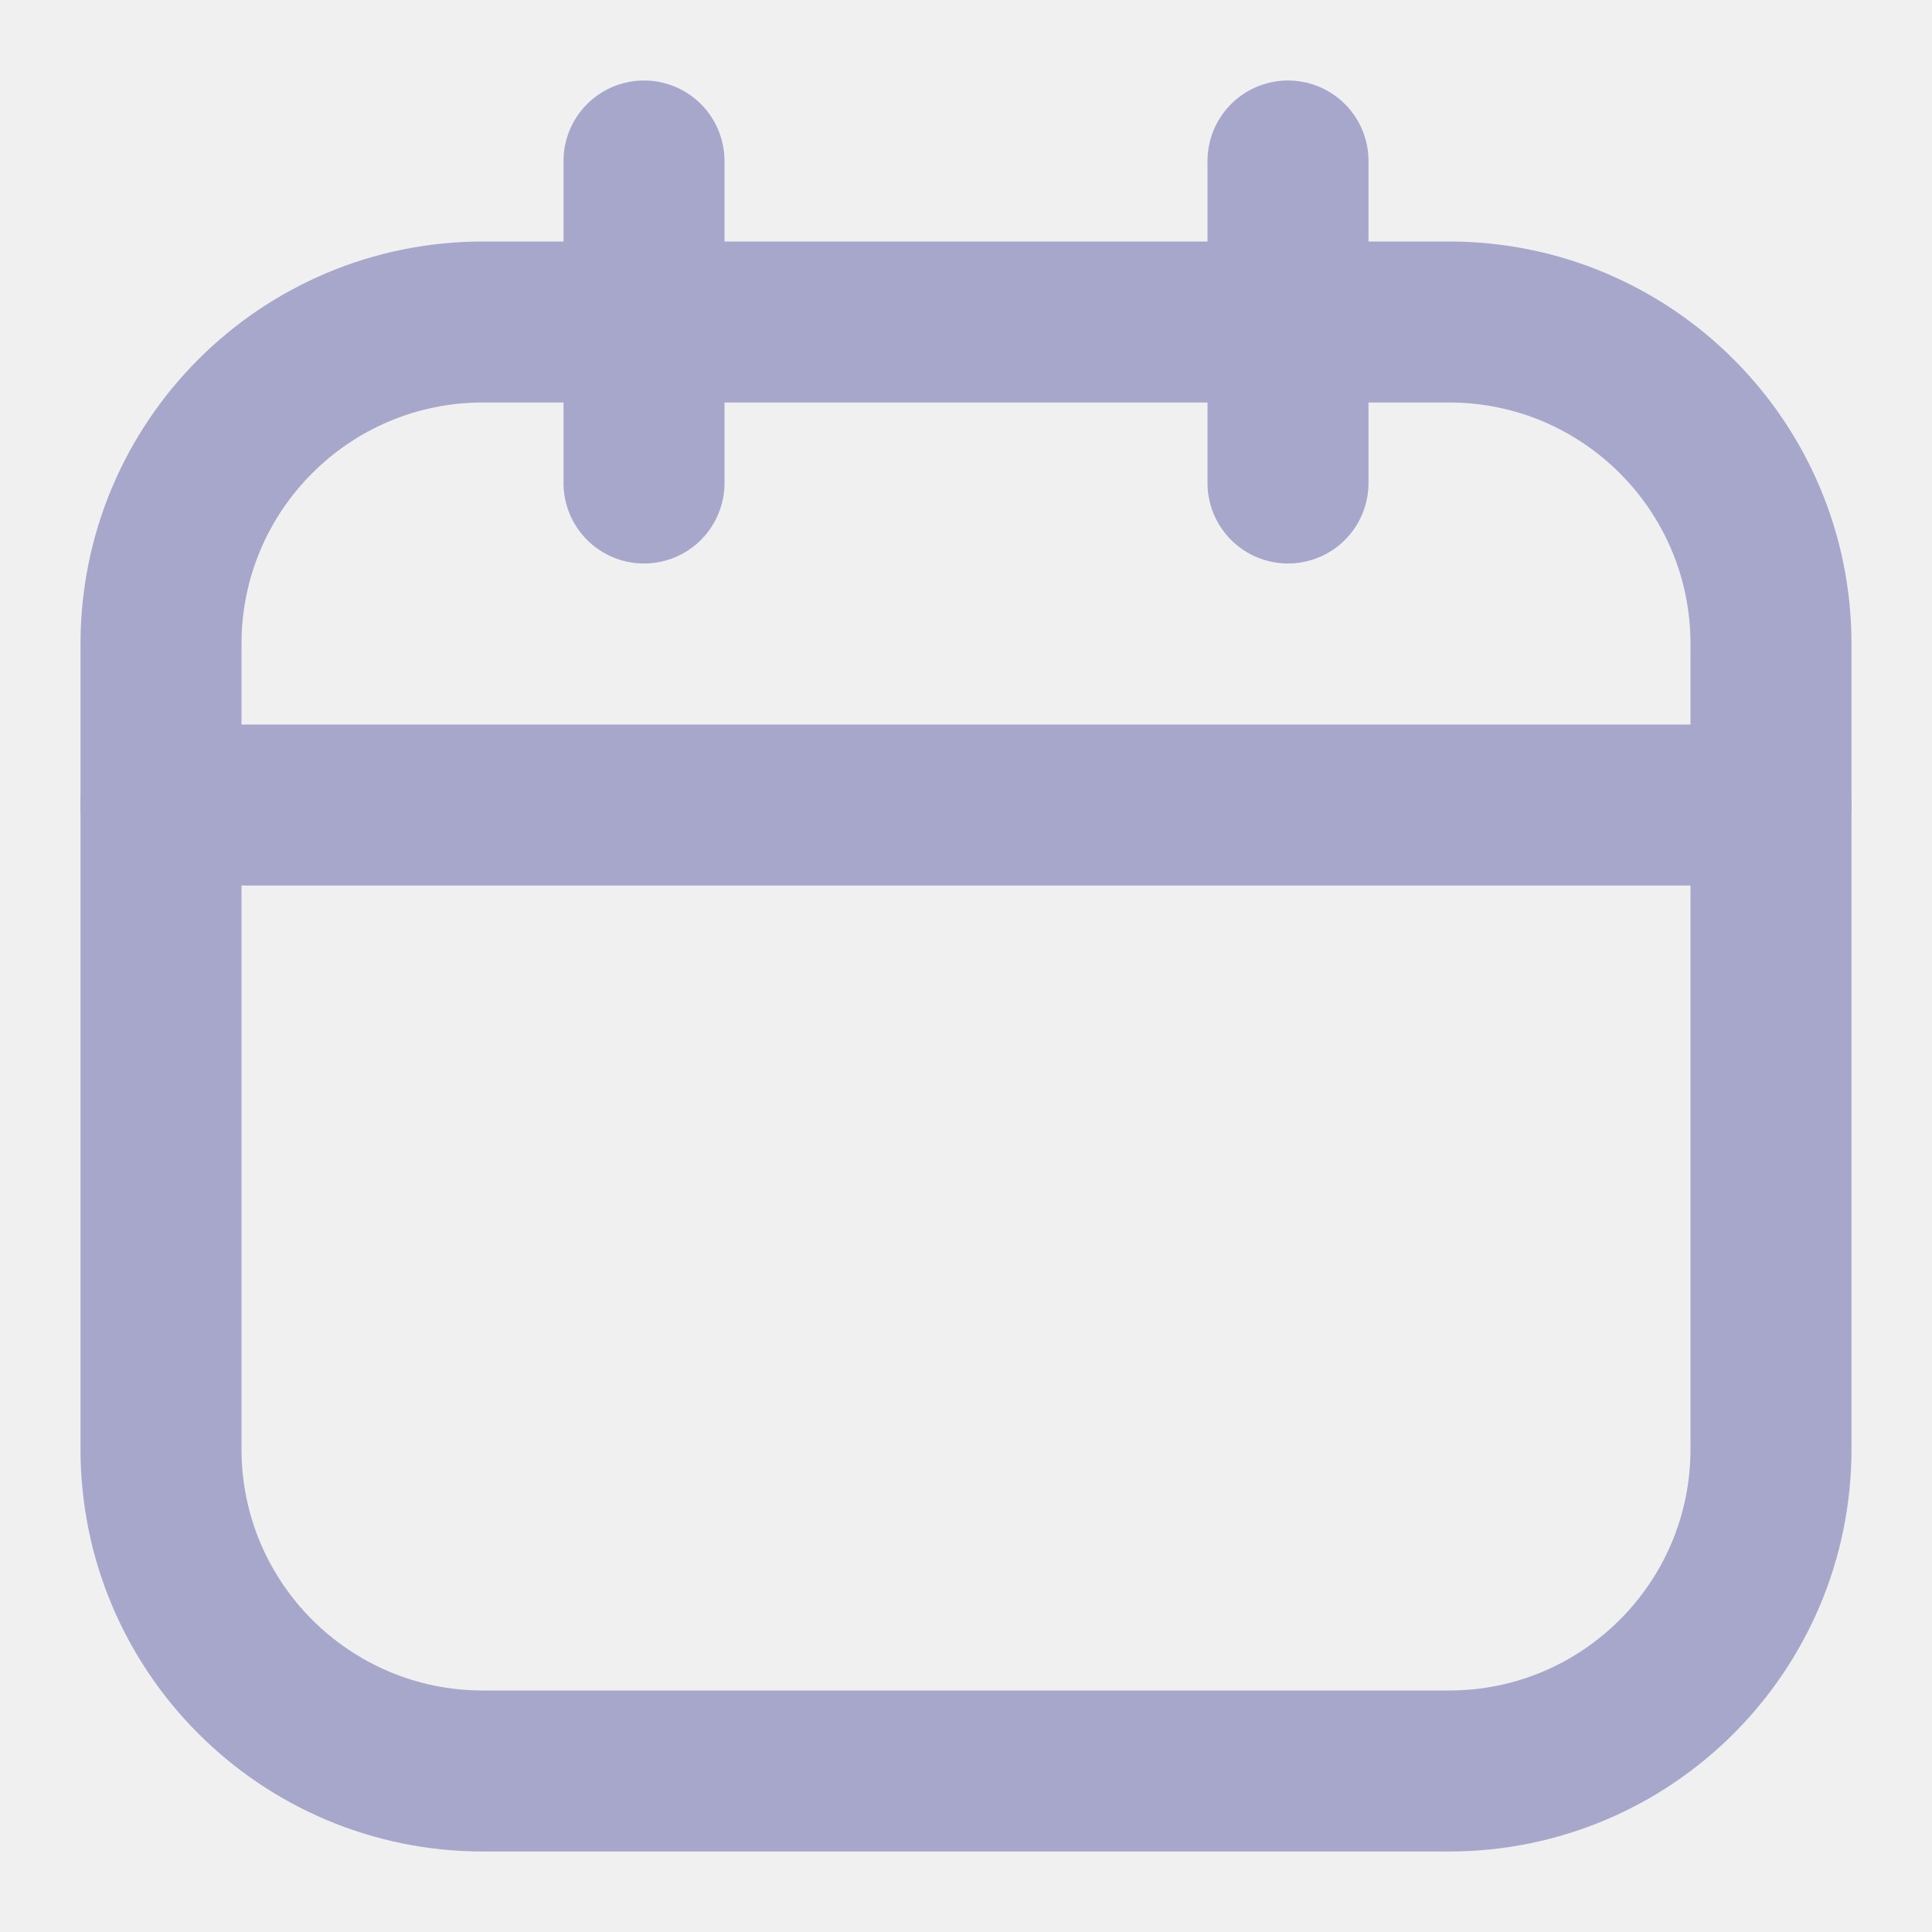
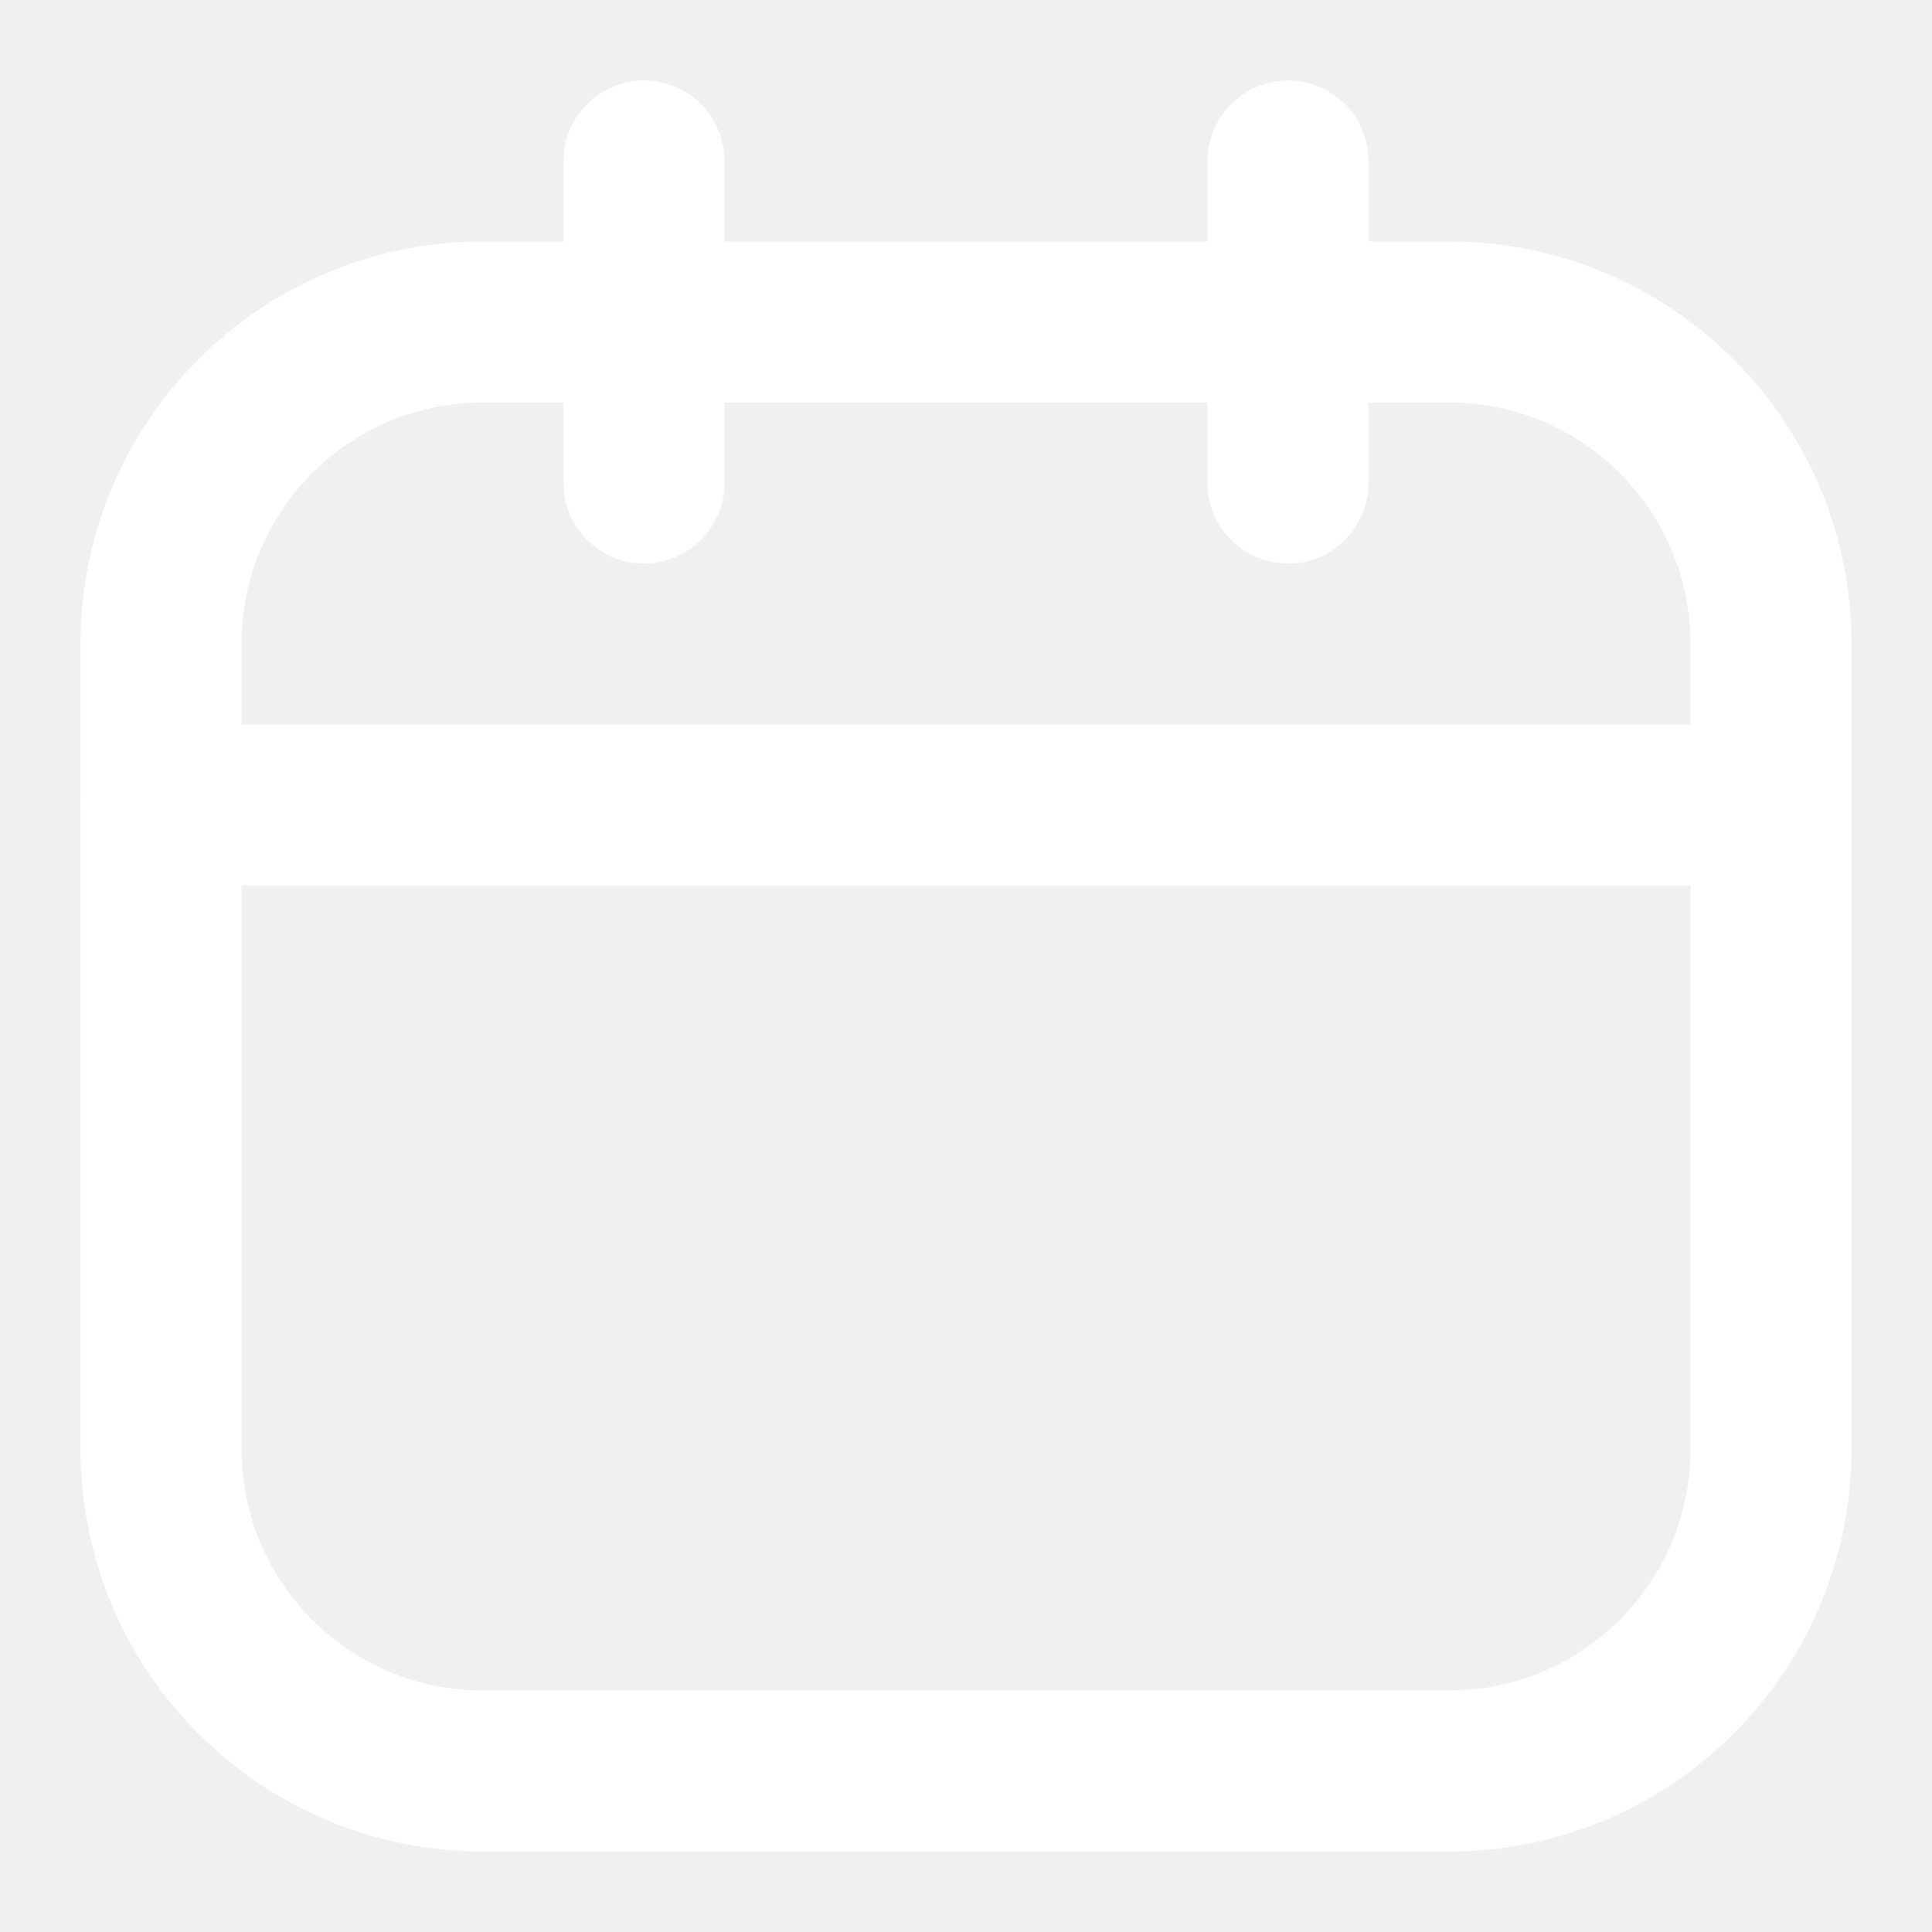
<svg xmlns="http://www.w3.org/2000/svg" width="12" height="12" viewBox="0 0 12 12" fill="none">
-   <path d="M9 2H3C1.895 2 1 2.895 1 4V9C1 10.105 1.895 11 3 11H9C10.105 11 11 10.105 11 9V4C11 2.895 10.105 2 9 2Z" stroke="#A7A7CC" stroke-linecap="round" stroke-linejoin="round" />
-   <path d="M4 1V3" stroke="#A7A7CC" stroke-linecap="round" stroke-linejoin="round" />
-   <path d="M8 1V3" stroke="#A7A7CC" stroke-linecap="round" stroke-linejoin="round" />
-   <path d="M1 5H11" stroke="#A7A7CC" stroke-linecap="round" stroke-linejoin="round" />
+   <path d="M9 2H3C1.895 2 1 2.895 1 4V9C1 10.105 1.895 11 3 11H9C10.105 11 11 10.105 11 9V4C11 2.895 10.105 2 9 2Z" stroke="white" stroke-linecap="round" stroke-linejoin="round" />
+   <path d="M4 1V3" stroke="white" stroke-linecap="round" stroke-linejoin="round" />
+   <path d="M8 1V3" stroke="white" stroke-linecap="round" stroke-linejoin="round" />
+   <path d="M1 5H11" stroke="white" stroke-linecap="round" stroke-linejoin="round" />
</svg>
